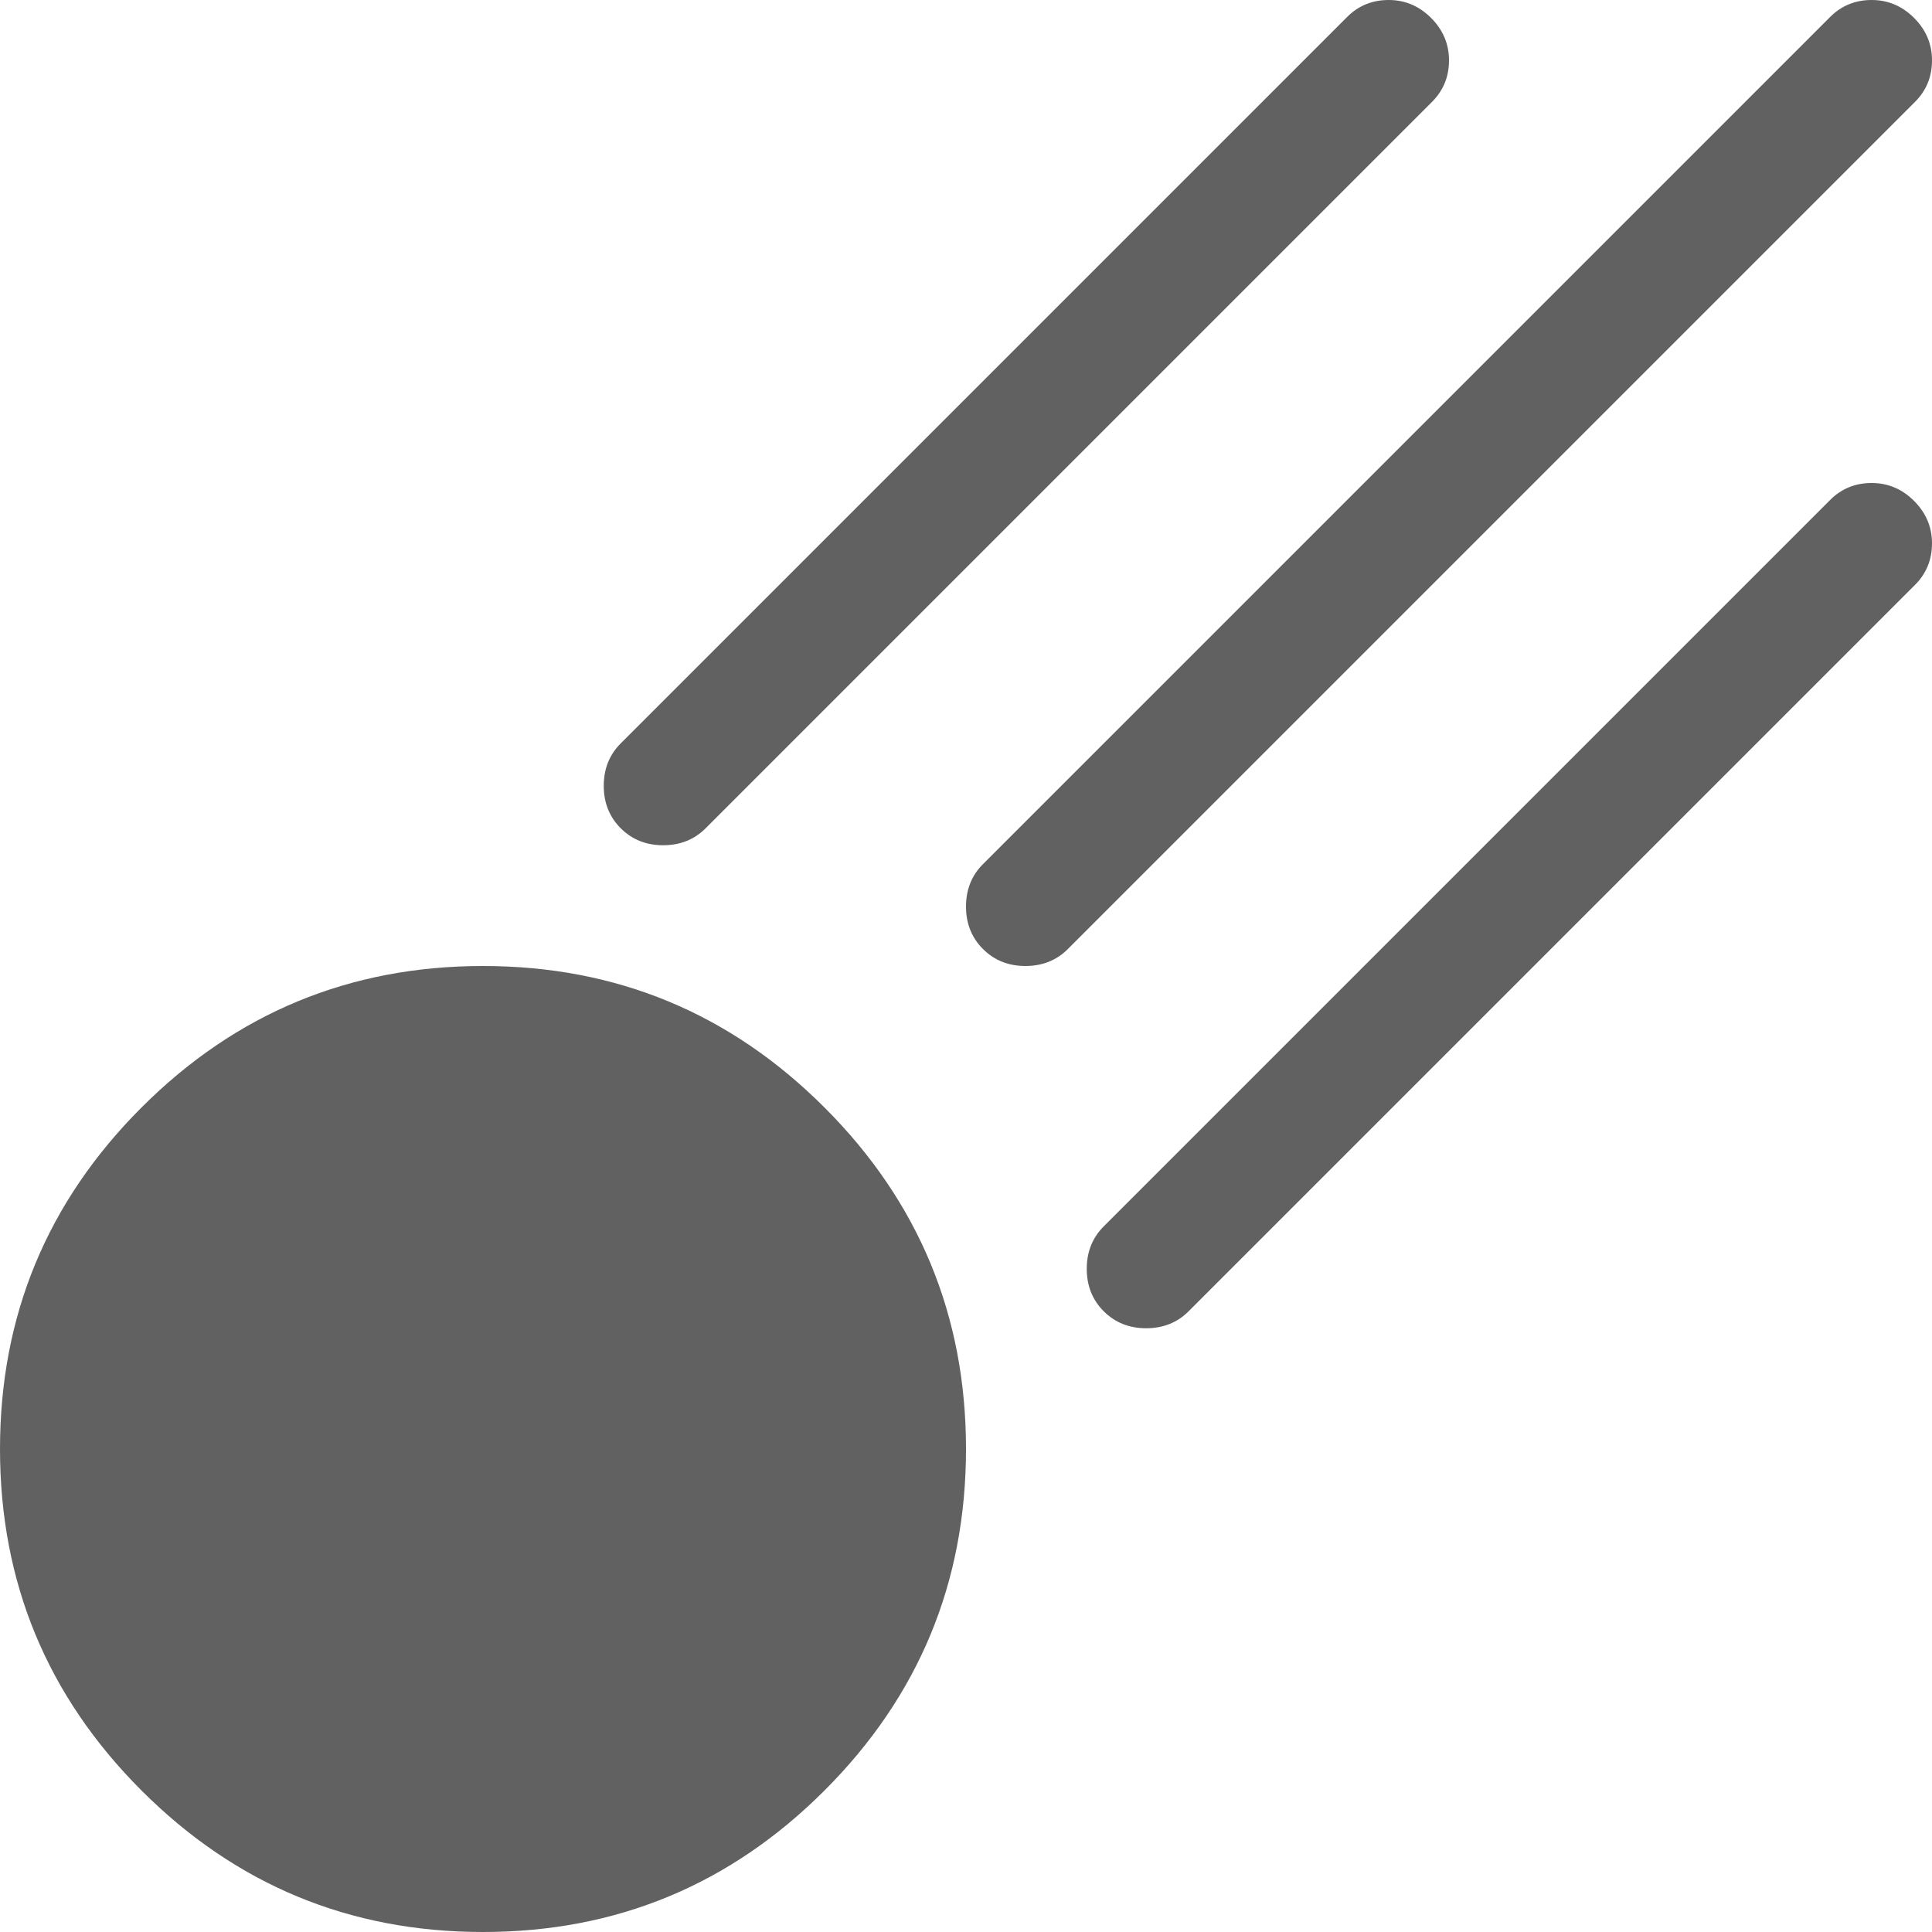
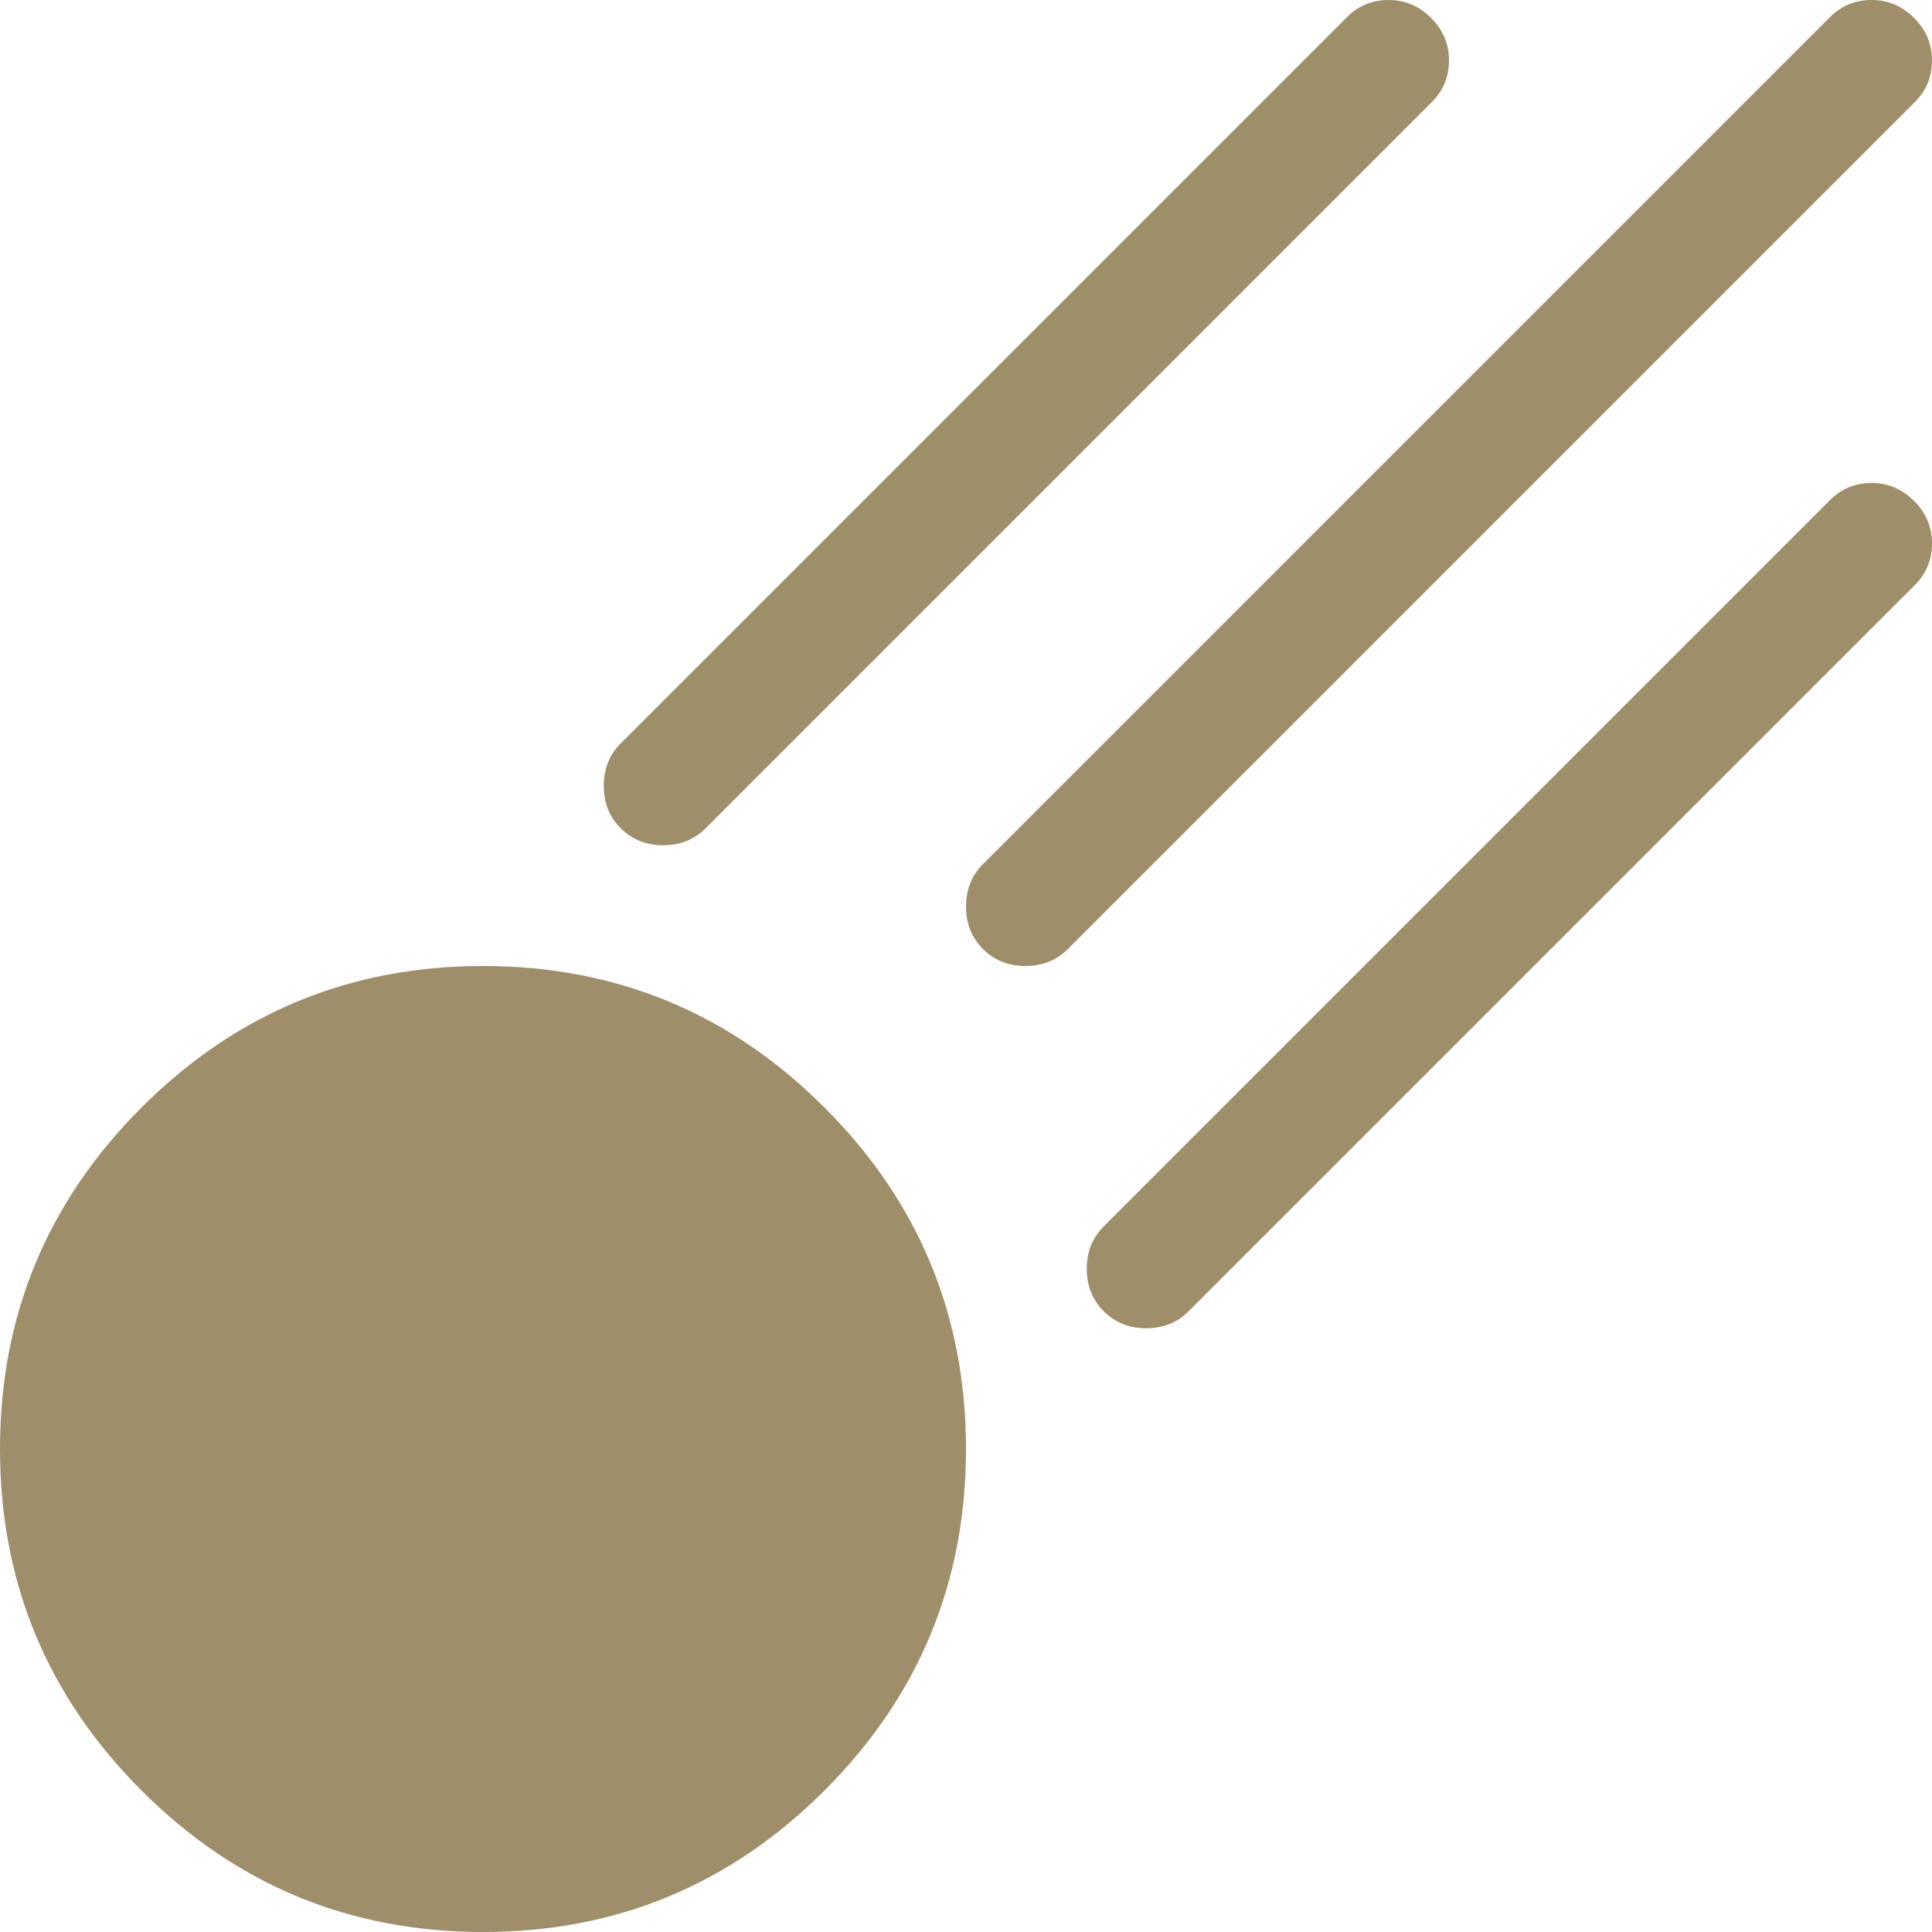
<svg xmlns="http://www.w3.org/2000/svg" width="24" height="24" viewBox="0 0 1024 1024">
-   <path fill="#616161" d="M566 503q-9 9-22.5 9t-22.5-9t-9-22.5t9-22.5L970 9q9-9 22-9t22.5 9.5T1024 32t-9 22zm-192-64q-9 9-22.5 9t-22.5-9t-9-22.5t9-22.5L714 9q9-9 22-9t22.5 9.5T768 32t-9 22zm138 329q0 106-75 181t-181 75t-181-75T0 768t75-181t181-75t181 75t75 181zm458-503q9-9 22-9t22.5 9.5t9.5 22.5t-9 22L630 695q-9 9-22.5 9t-22.5-9t-9-22.5t9-22.5z" />
+   <path fill="#9e8f6a" d="M566 503q-9 9-22.5 9t-22.5-9t-9-22.5t9-22.5L970 9q9-9 22-9t22.5 9.5T1024 32t-9 22zm-192-64q-9 9-22.5 9t-22.5-9t-9-22.5t9-22.5L714 9q9-9 22-9t22.5 9.5T768 32t-9 22zm138 329q0 106-75 181t-181 75t-181-75T0 768t75-181t181-75t181 75t75 181zm458-503q9-9 22-9t22.5 9.5t9.5 22.5t-9 22L630 695q-9 9-22.5 9t-22.5-9t-9-22.5t9-22.5z" />
</svg>
